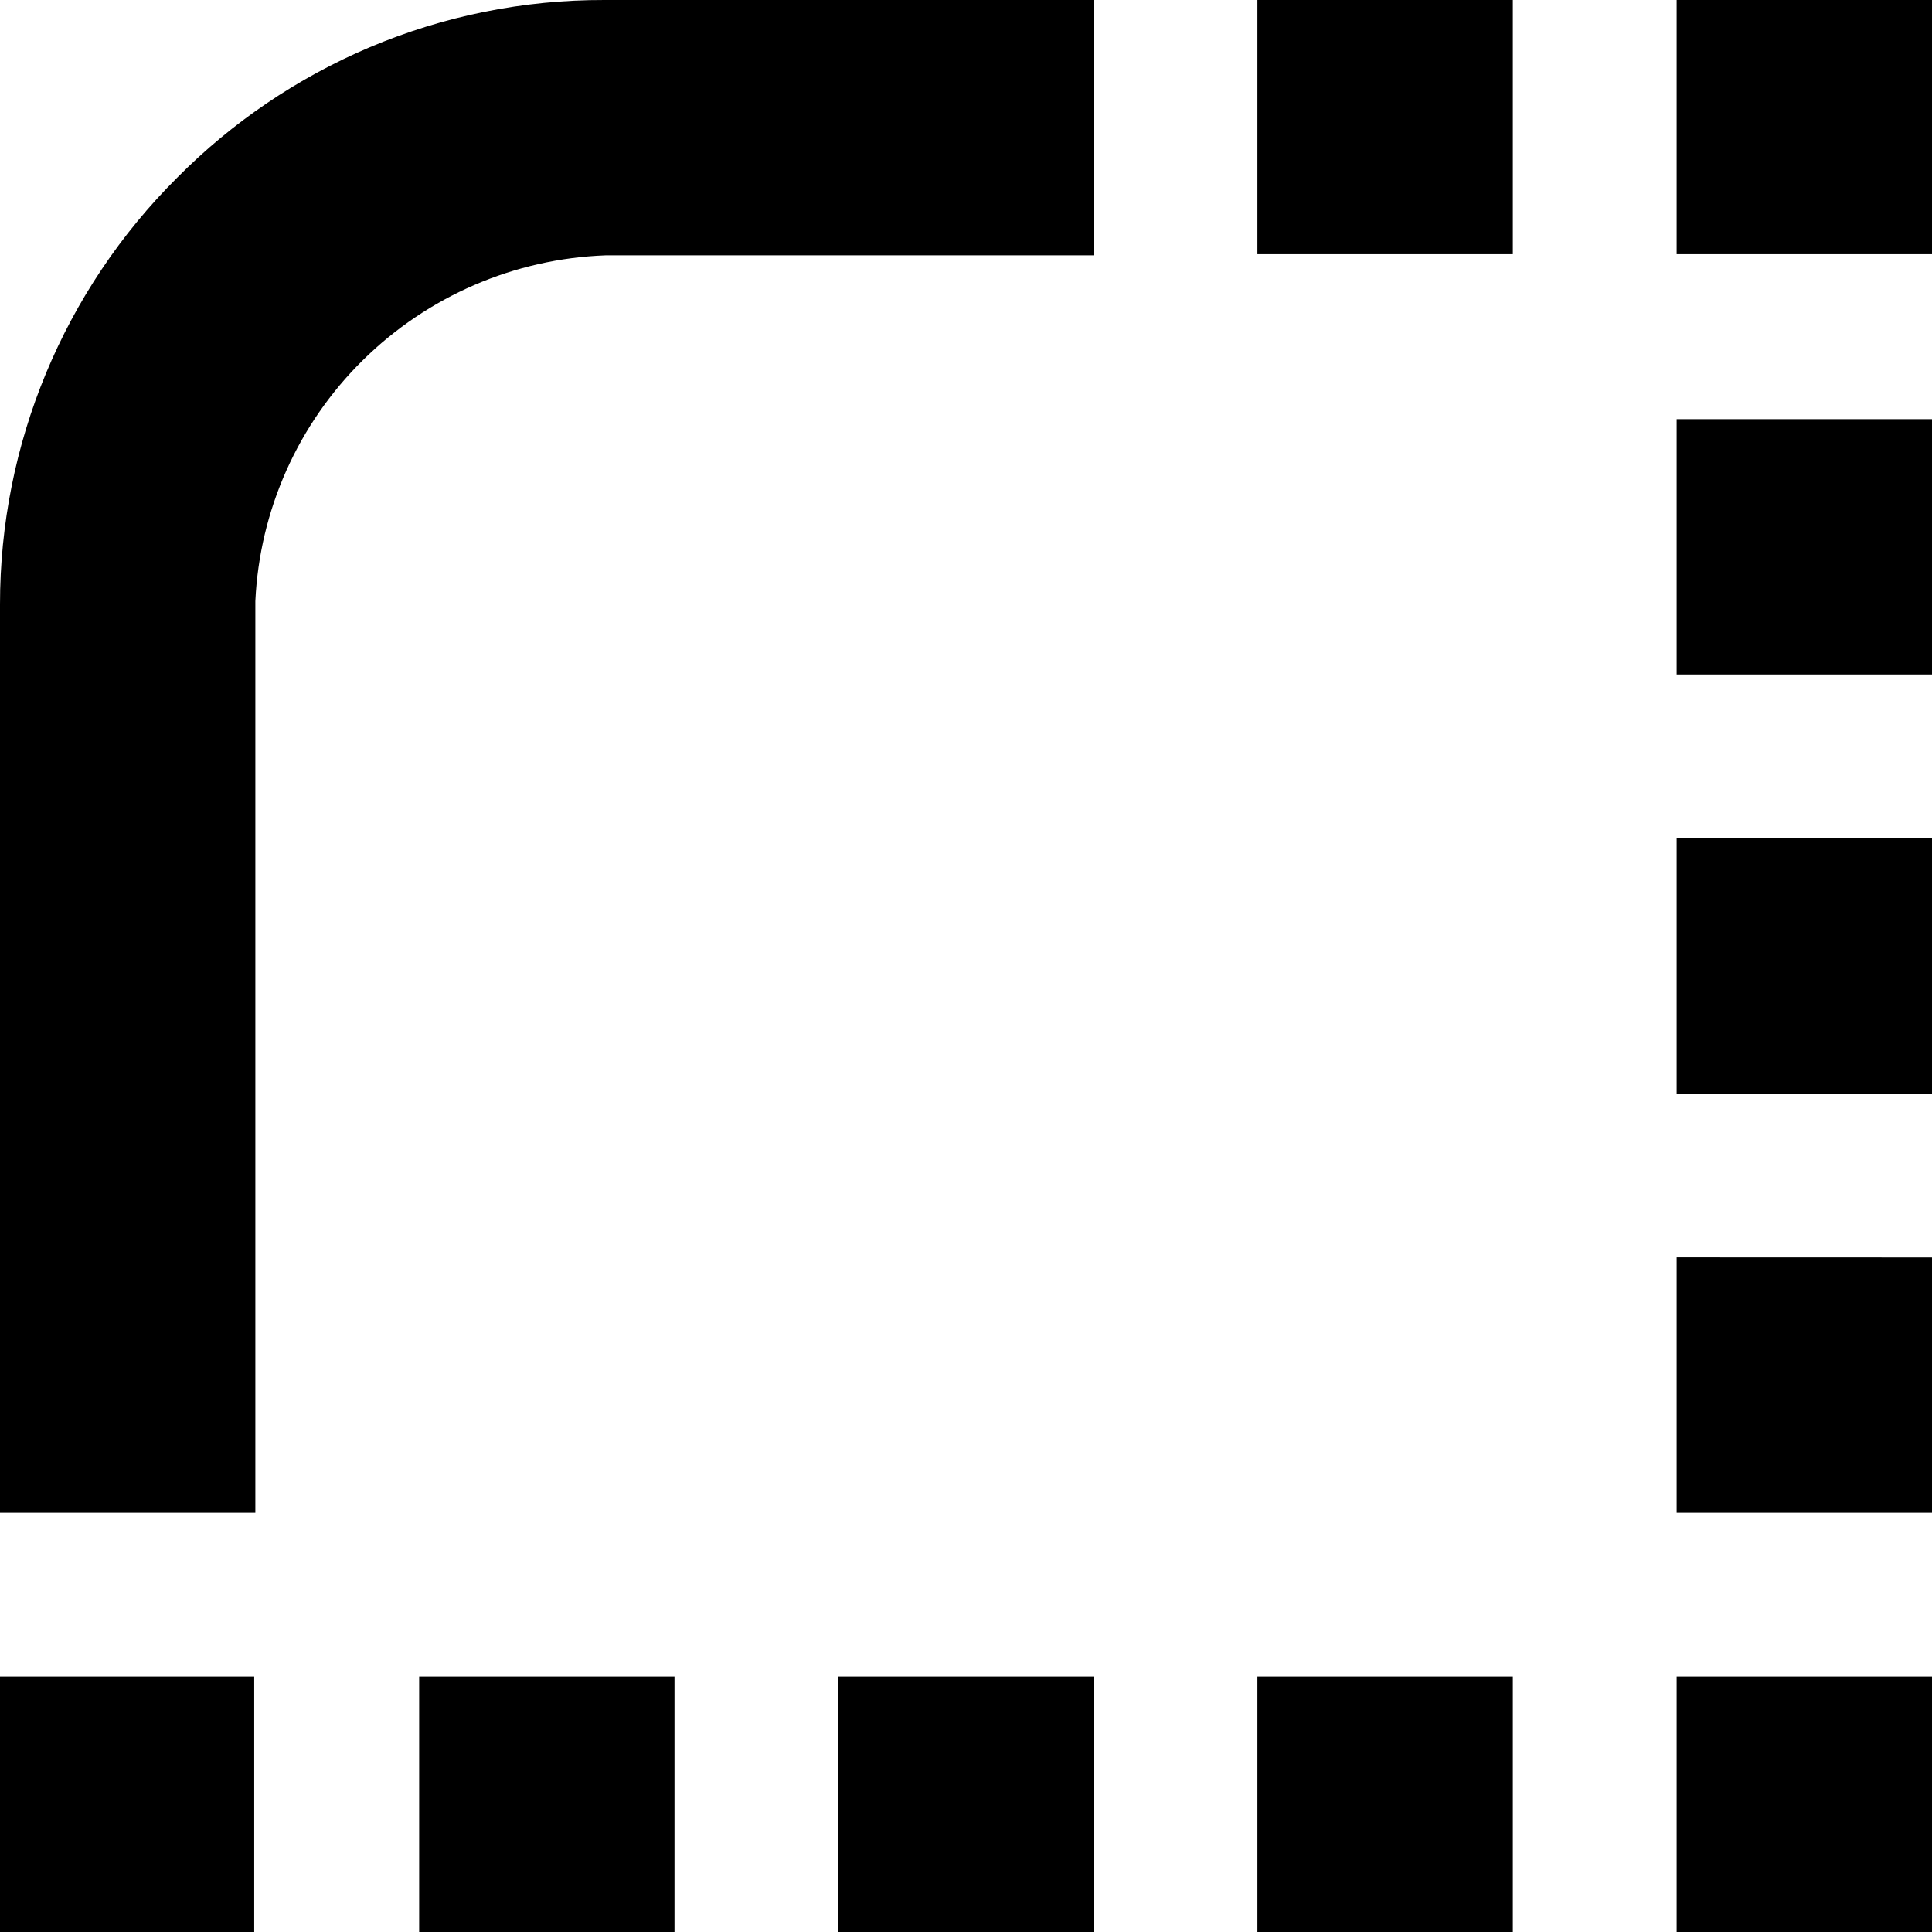
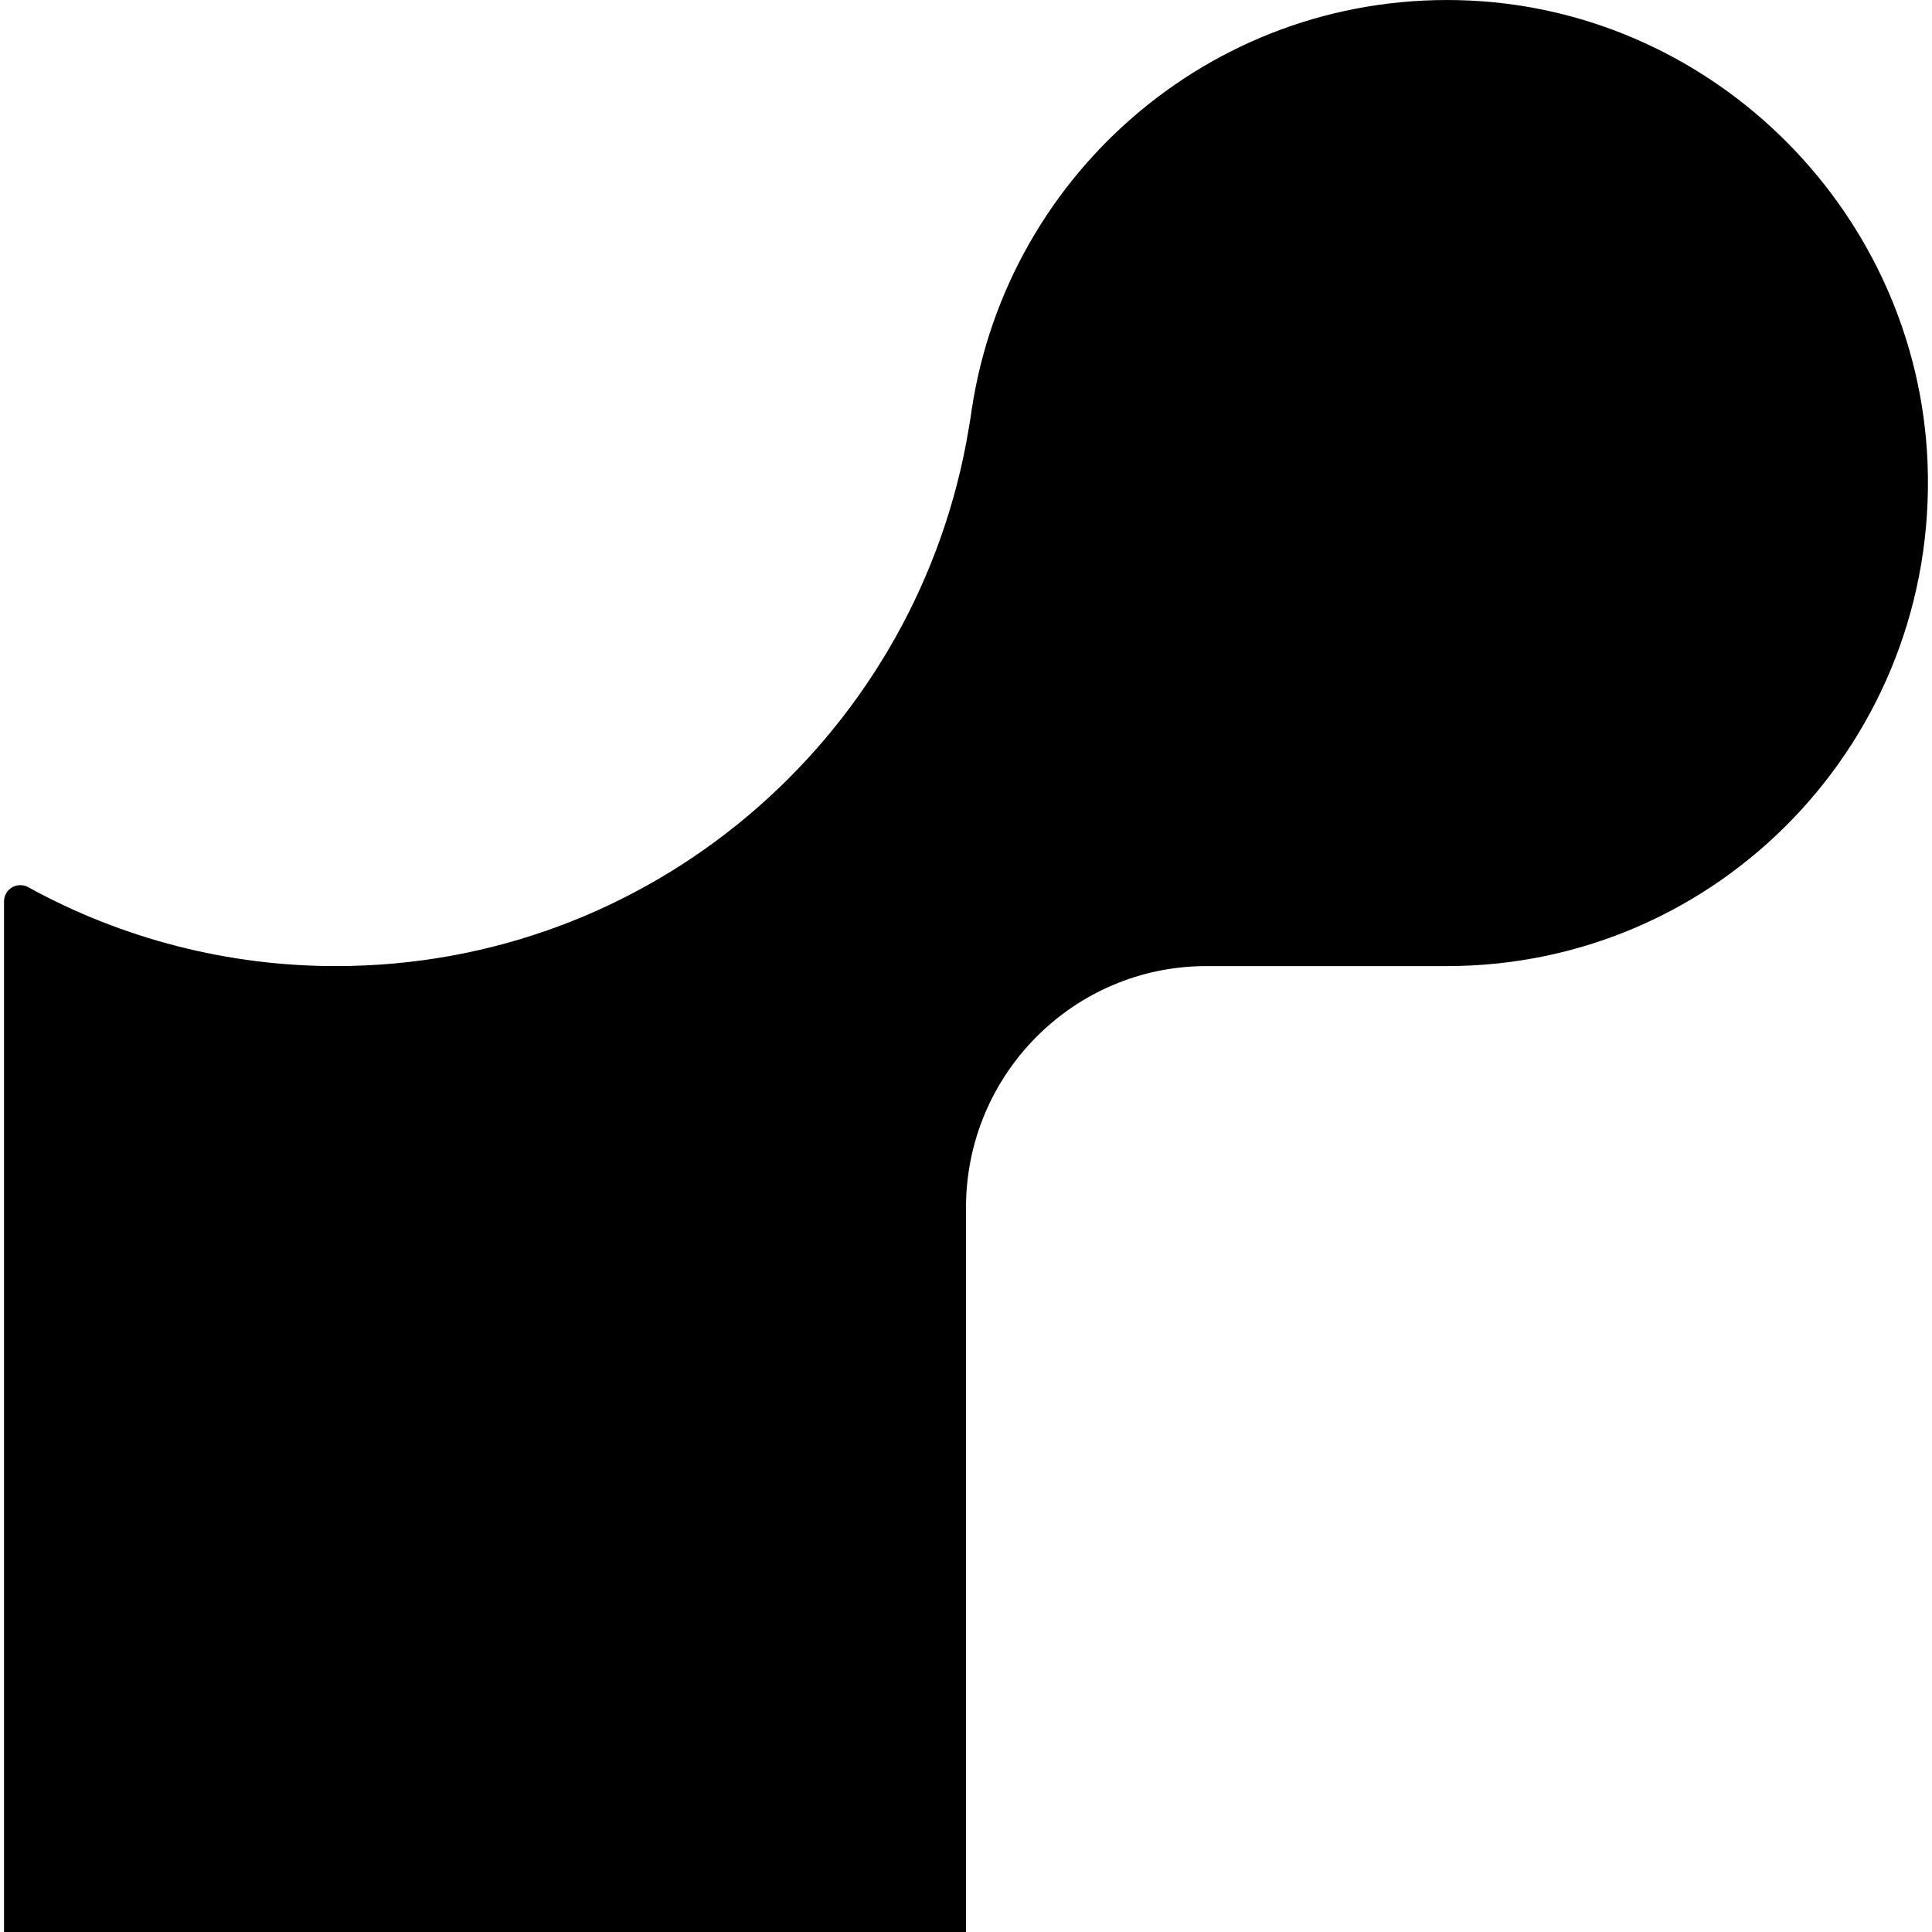
<svg xmlns="http://www.w3.org/2000/svg" viewBox="0 0 24 24">
-   <path d="M13.586 0v3.172H7.523a4.528 4.528 0 0 0-3.018 1.305 4.498 4.498 0 0 0-1.333 2.99v11.326H0V7.509a7.472 7.472 0 0 1 2.204-5.305A7.471 7.471 0 0 1 4.588.589 7.432 7.432 0 0 1 7.51 0Zm5.207 0v3.158H15.62V0ZM24 0v3.158h-3.172V0Zm0 5.207v3.172h-3.172V5.207Zm0 5.207v3.172h-3.172v-3.172Zm0 5.207v3.172h-3.172V15.62Zm0 5.207V24h-3.172v-3.172Zm-5.207 0V24H15.62v-3.172Zm-5.207 0V24h-3.172v-3.172Zm-5.207 0V24H5.207v-3.172Zm-5.221 0V24H0v-3.172Z" />
+   <path d="M18.263.007c-3.121-.147-5.744 2.109-6.192 5.082-.018.138-.045.272-.067.405-.696 3.703-3.936 6.507-7.827 6.507a7.919 7.919 0 0 1-3.825-.979.202.202 0 0 0-.302.178V24H12v-8.999c0-1.656 1.338-3 2.987-3h2.988c3.382 0 6.103-2.817 5.97-6.244-.12-3.084-2.61-5.603-5.682-5.75" />
</svg>
